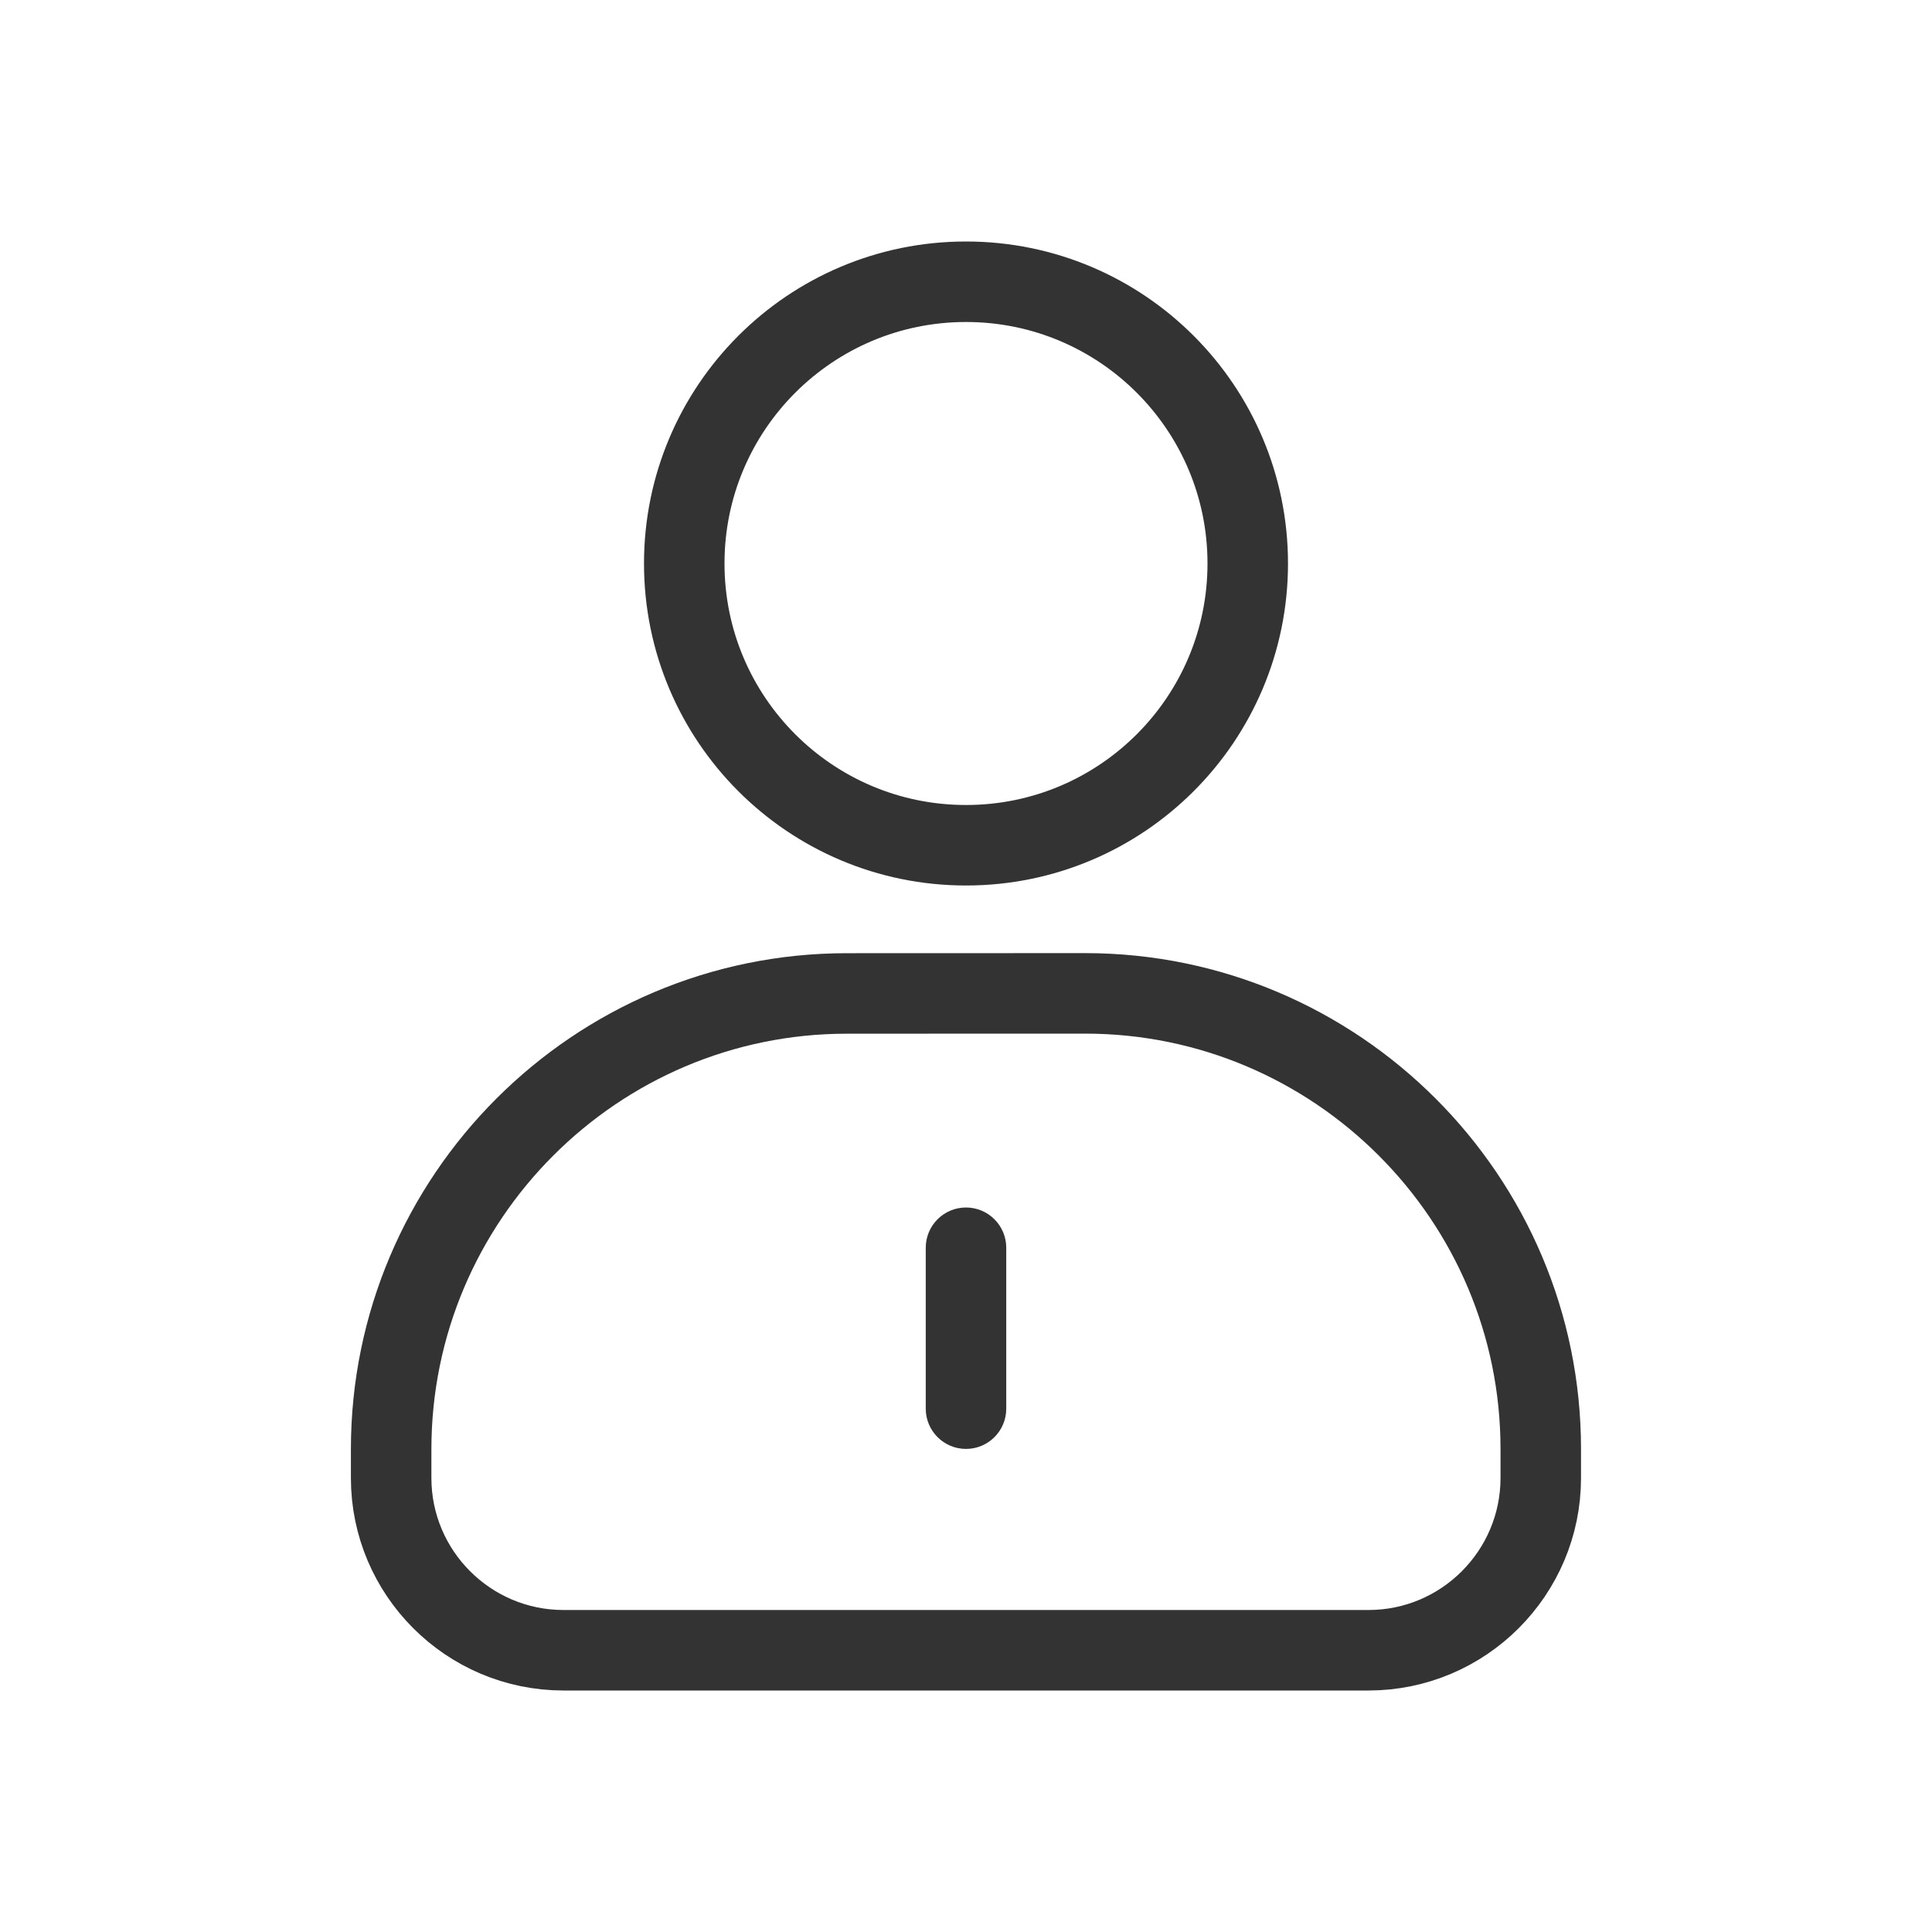
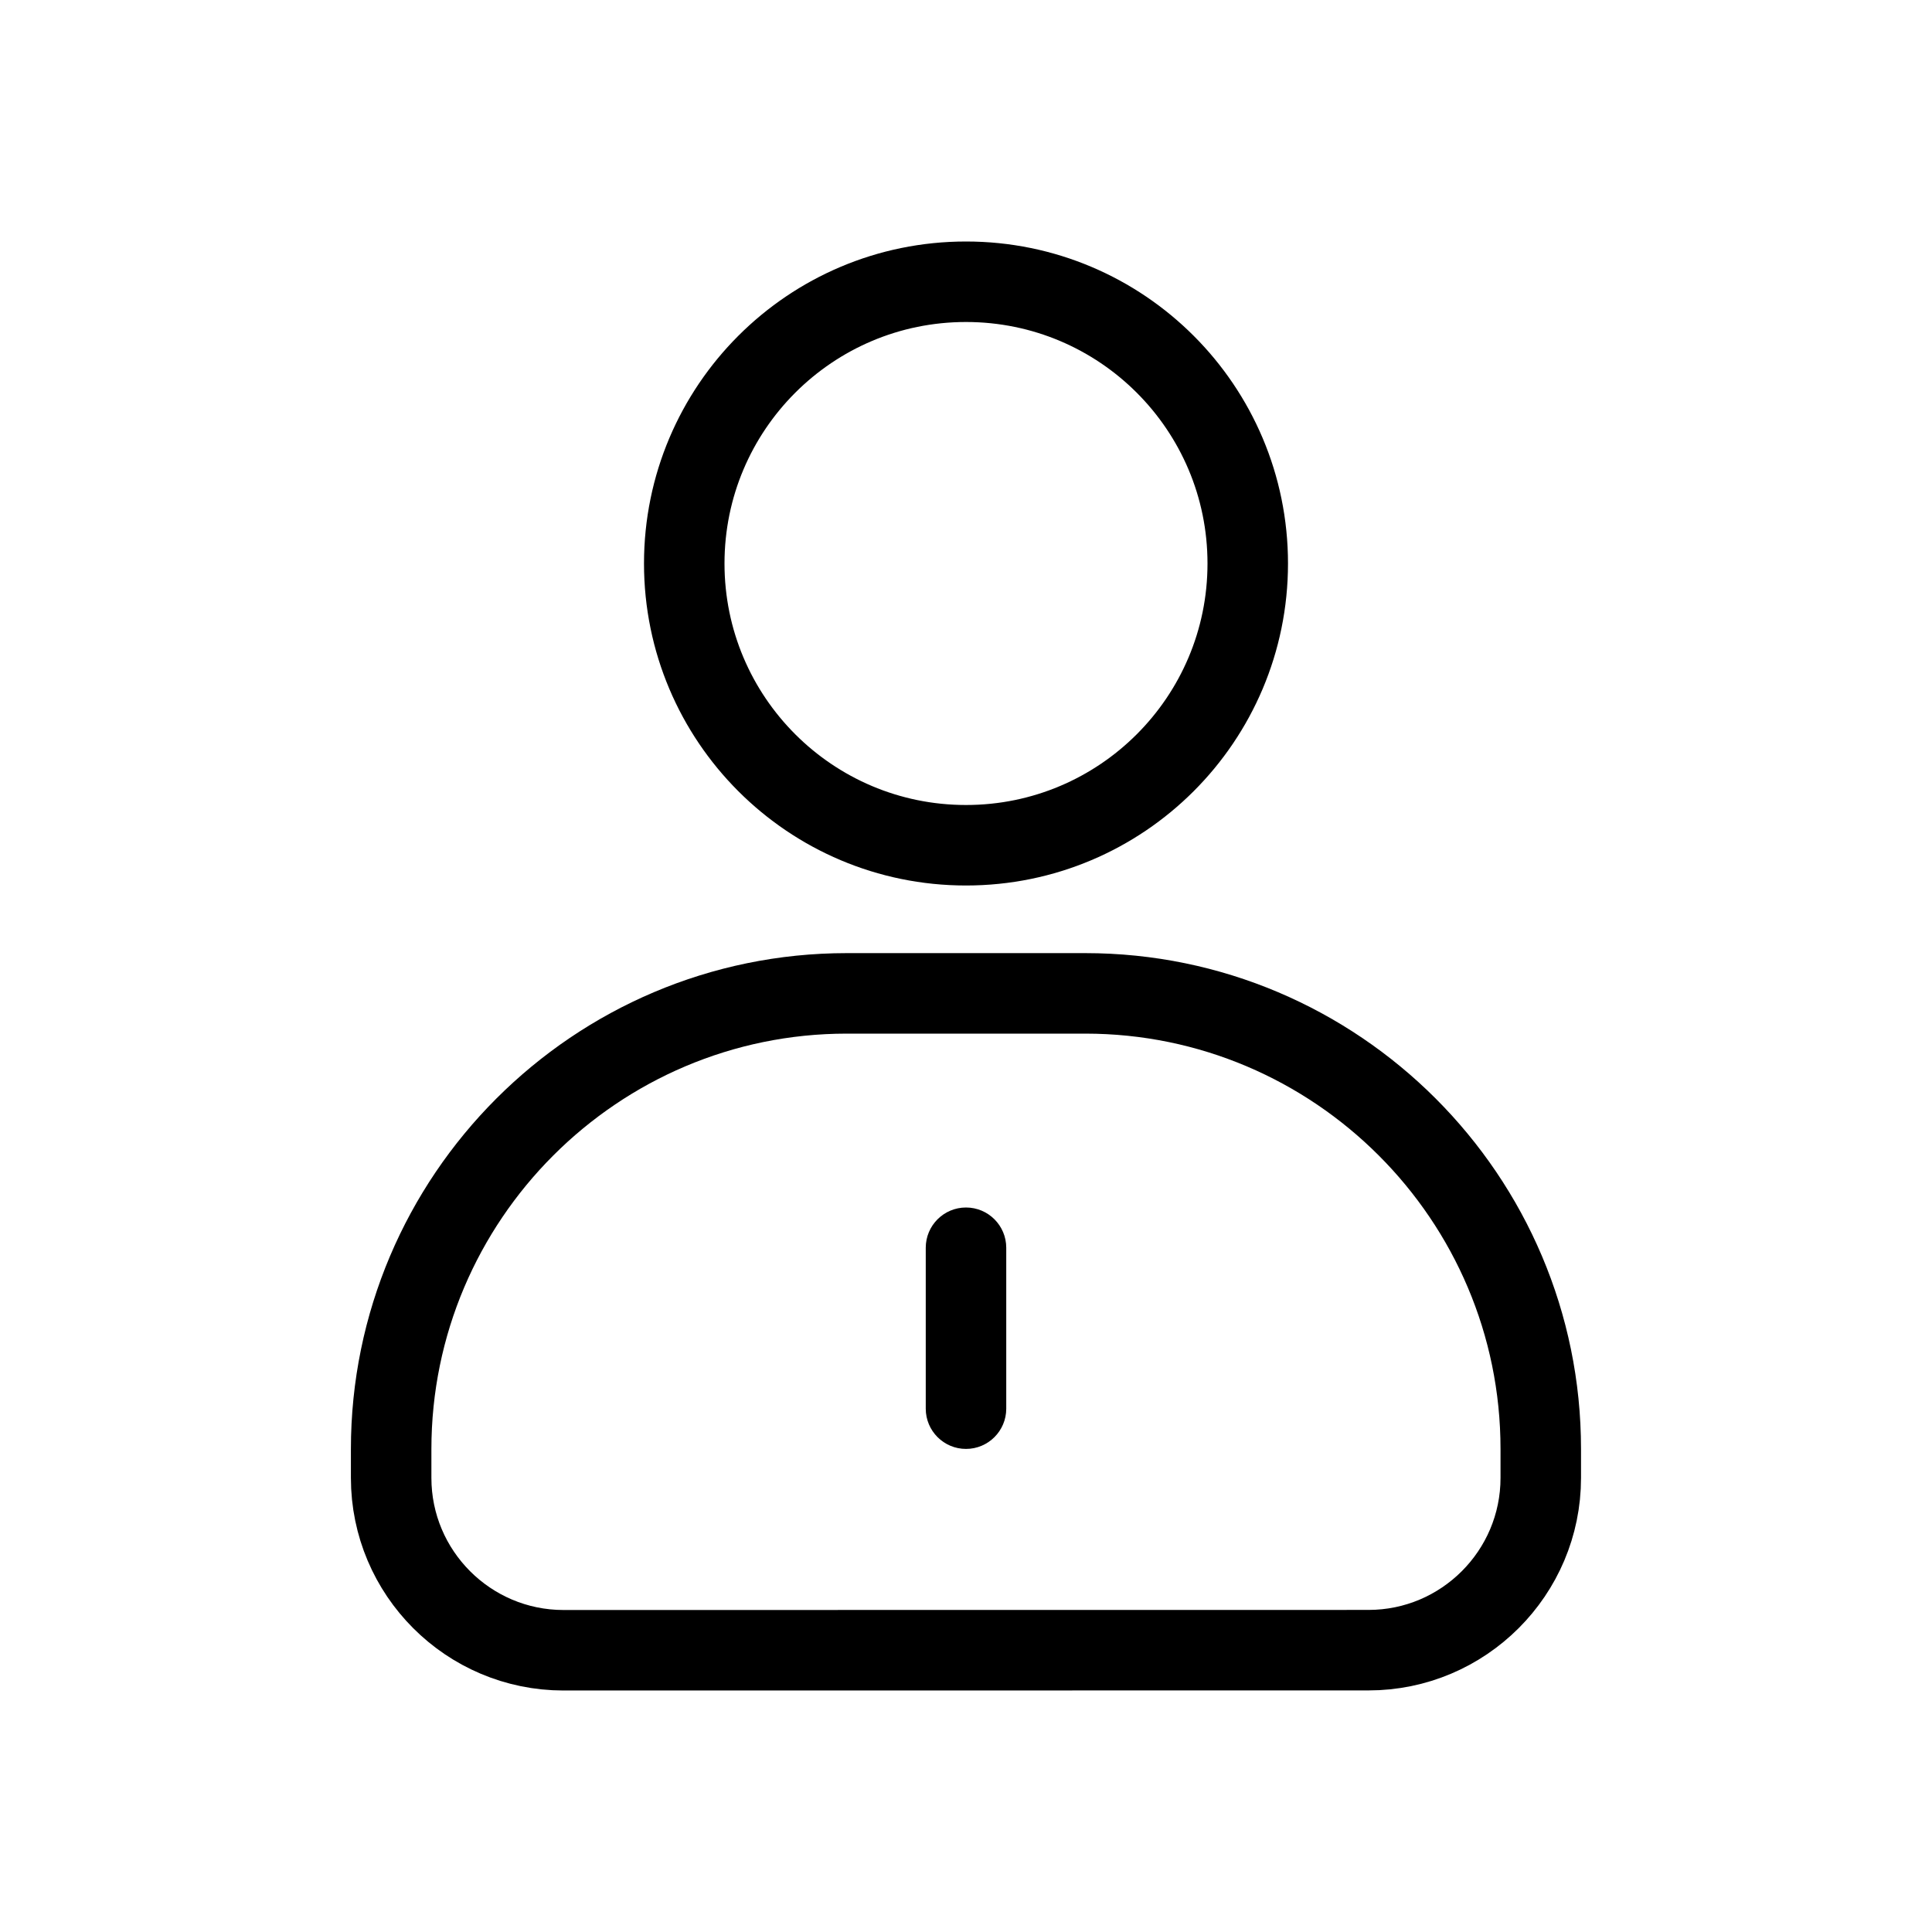
<svg xmlns="http://www.w3.org/2000/svg" width="24" height="24" viewBox="0 0 24 24" fill="none">
-   <path d="M11.5 17.499V15.5C11.5 15.224 11.724 15 12 15C12.276 15 12.5 15.224 12.5 15.5V17.499C12.5 17.775 12.276 17.999 12 17.999C11.724 17.999 11.5 17.775 11.5 17.499Z" fill="black" fill-opacity="0.8" />
-   <path d="M17 20.5H17L7 20.5C7 20.5 7 20.5 7 20.5C5.819 20.5 4.859 19.54 4.859 18.36V18.003C4.859 14.882 7.399 12.341 10.519 12.341H10.519L13.481 12.34C13.481 12.34 13.481 12.34 13.481 12.34C16.601 12.341 19.14 14.88 19.14 18V18.359C19.14 19.54 18.18 20.5 17 20.5Z" stroke="black" stroke-opacity="0.8" />
-   <path d="M8.5 7C8.5 5.067 10.067 3.5 12 3.5C13.933 3.5 15.5 5.067 15.5 7C15.5 8.933 13.933 10.5 12 10.5C10.067 10.5 8.5 8.933 8.5 7Z" stroke="black" stroke-opacity="0.8" />
+   <path d="M11.5 17.499V15.5C11.5 15.224 11.724 15 12 15C12.276 15 12.5 15.224 12.5 15.5V17.499C12.5 17.775 12.276 17.999 12 17.999C11.724 17.999 11.5 17.775 11.5 17.499Z" fill="black" />
+   <path d="M17 20.499H17L7 20.5C7 20.5 7 20.5 7 20.5C5.819 20.5 4.859 19.54 4.859 18.359V18.002C4.859 14.881 7.399 12.34 10.519 12.34H10.519L13.481 12.34C13.481 12.34 13.481 12.34 13.481 12.34C16.601 12.34 19.14 14.879 19.14 18V18.359C19.14 19.539 18.18 20.499 17 20.499Z" stroke="black" />
+   <path d="M8.5 7C8.5 5.067 10.067 3.5 12 3.5C13.933 3.5 15.5 5.067 15.5 7C15.5 8.933 13.933 10.5 12 10.5C10.067 10.5 8.5 8.933 8.5 7Z" stroke="black" />
</svg>
